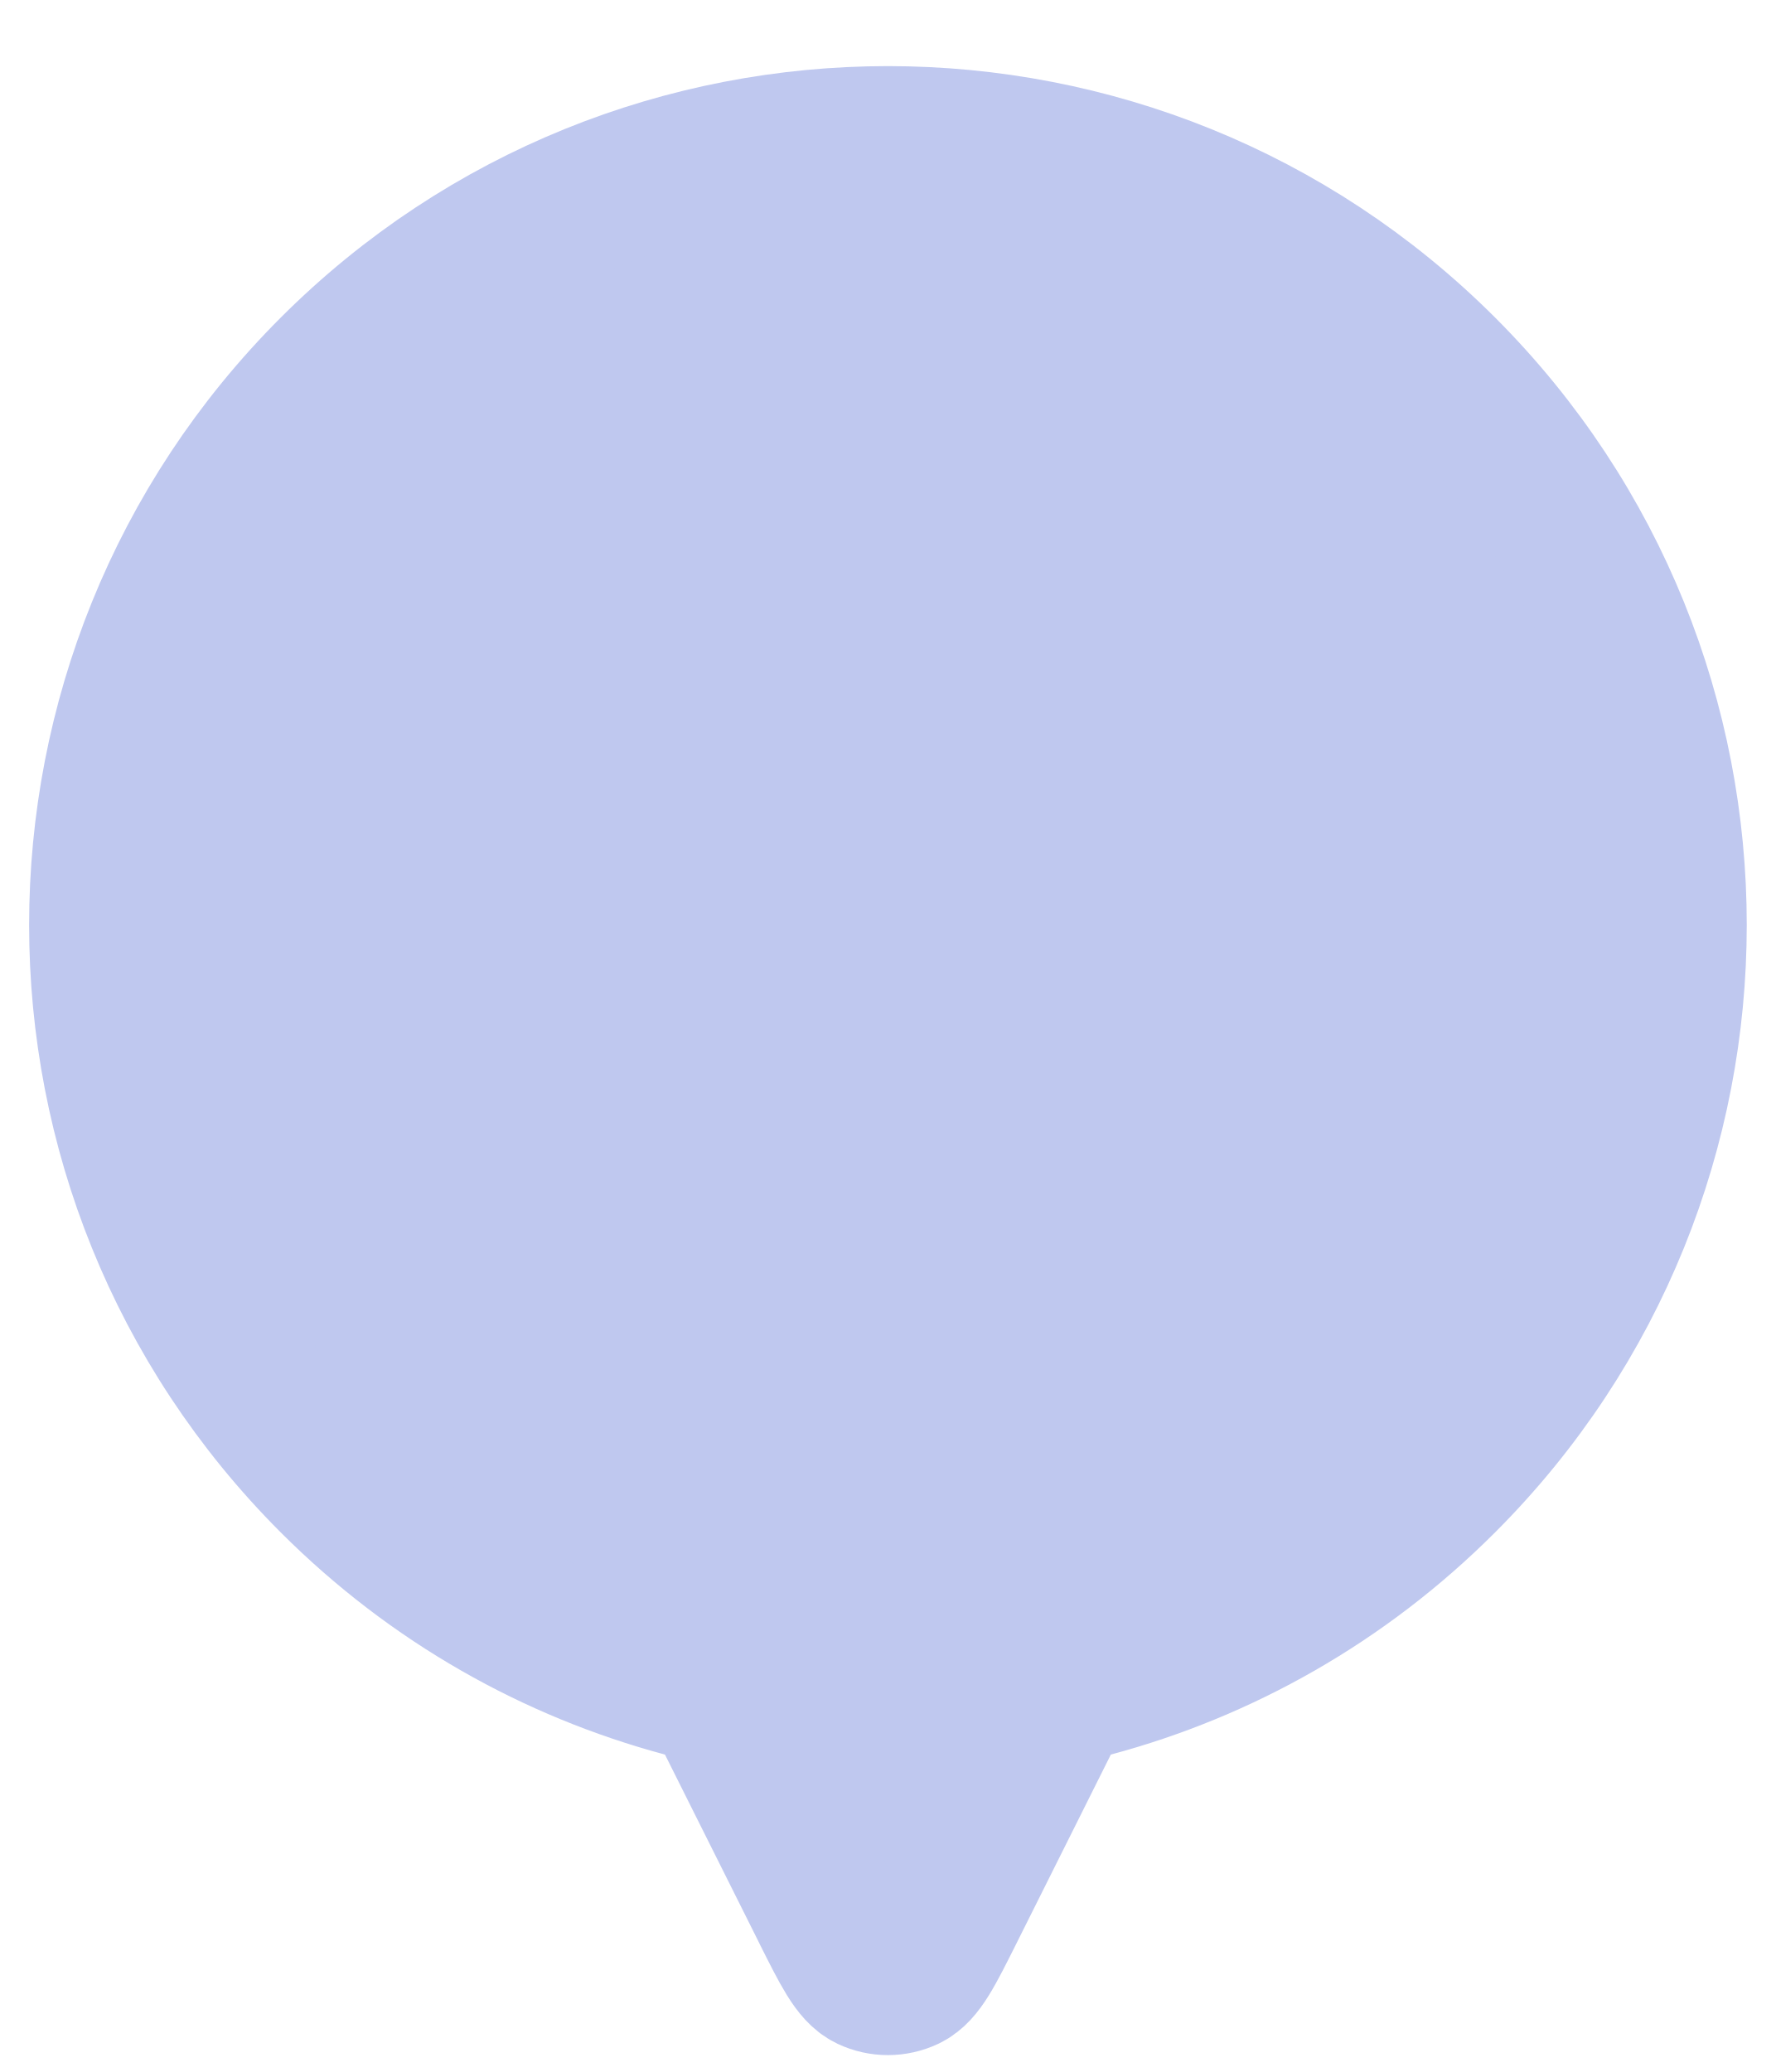
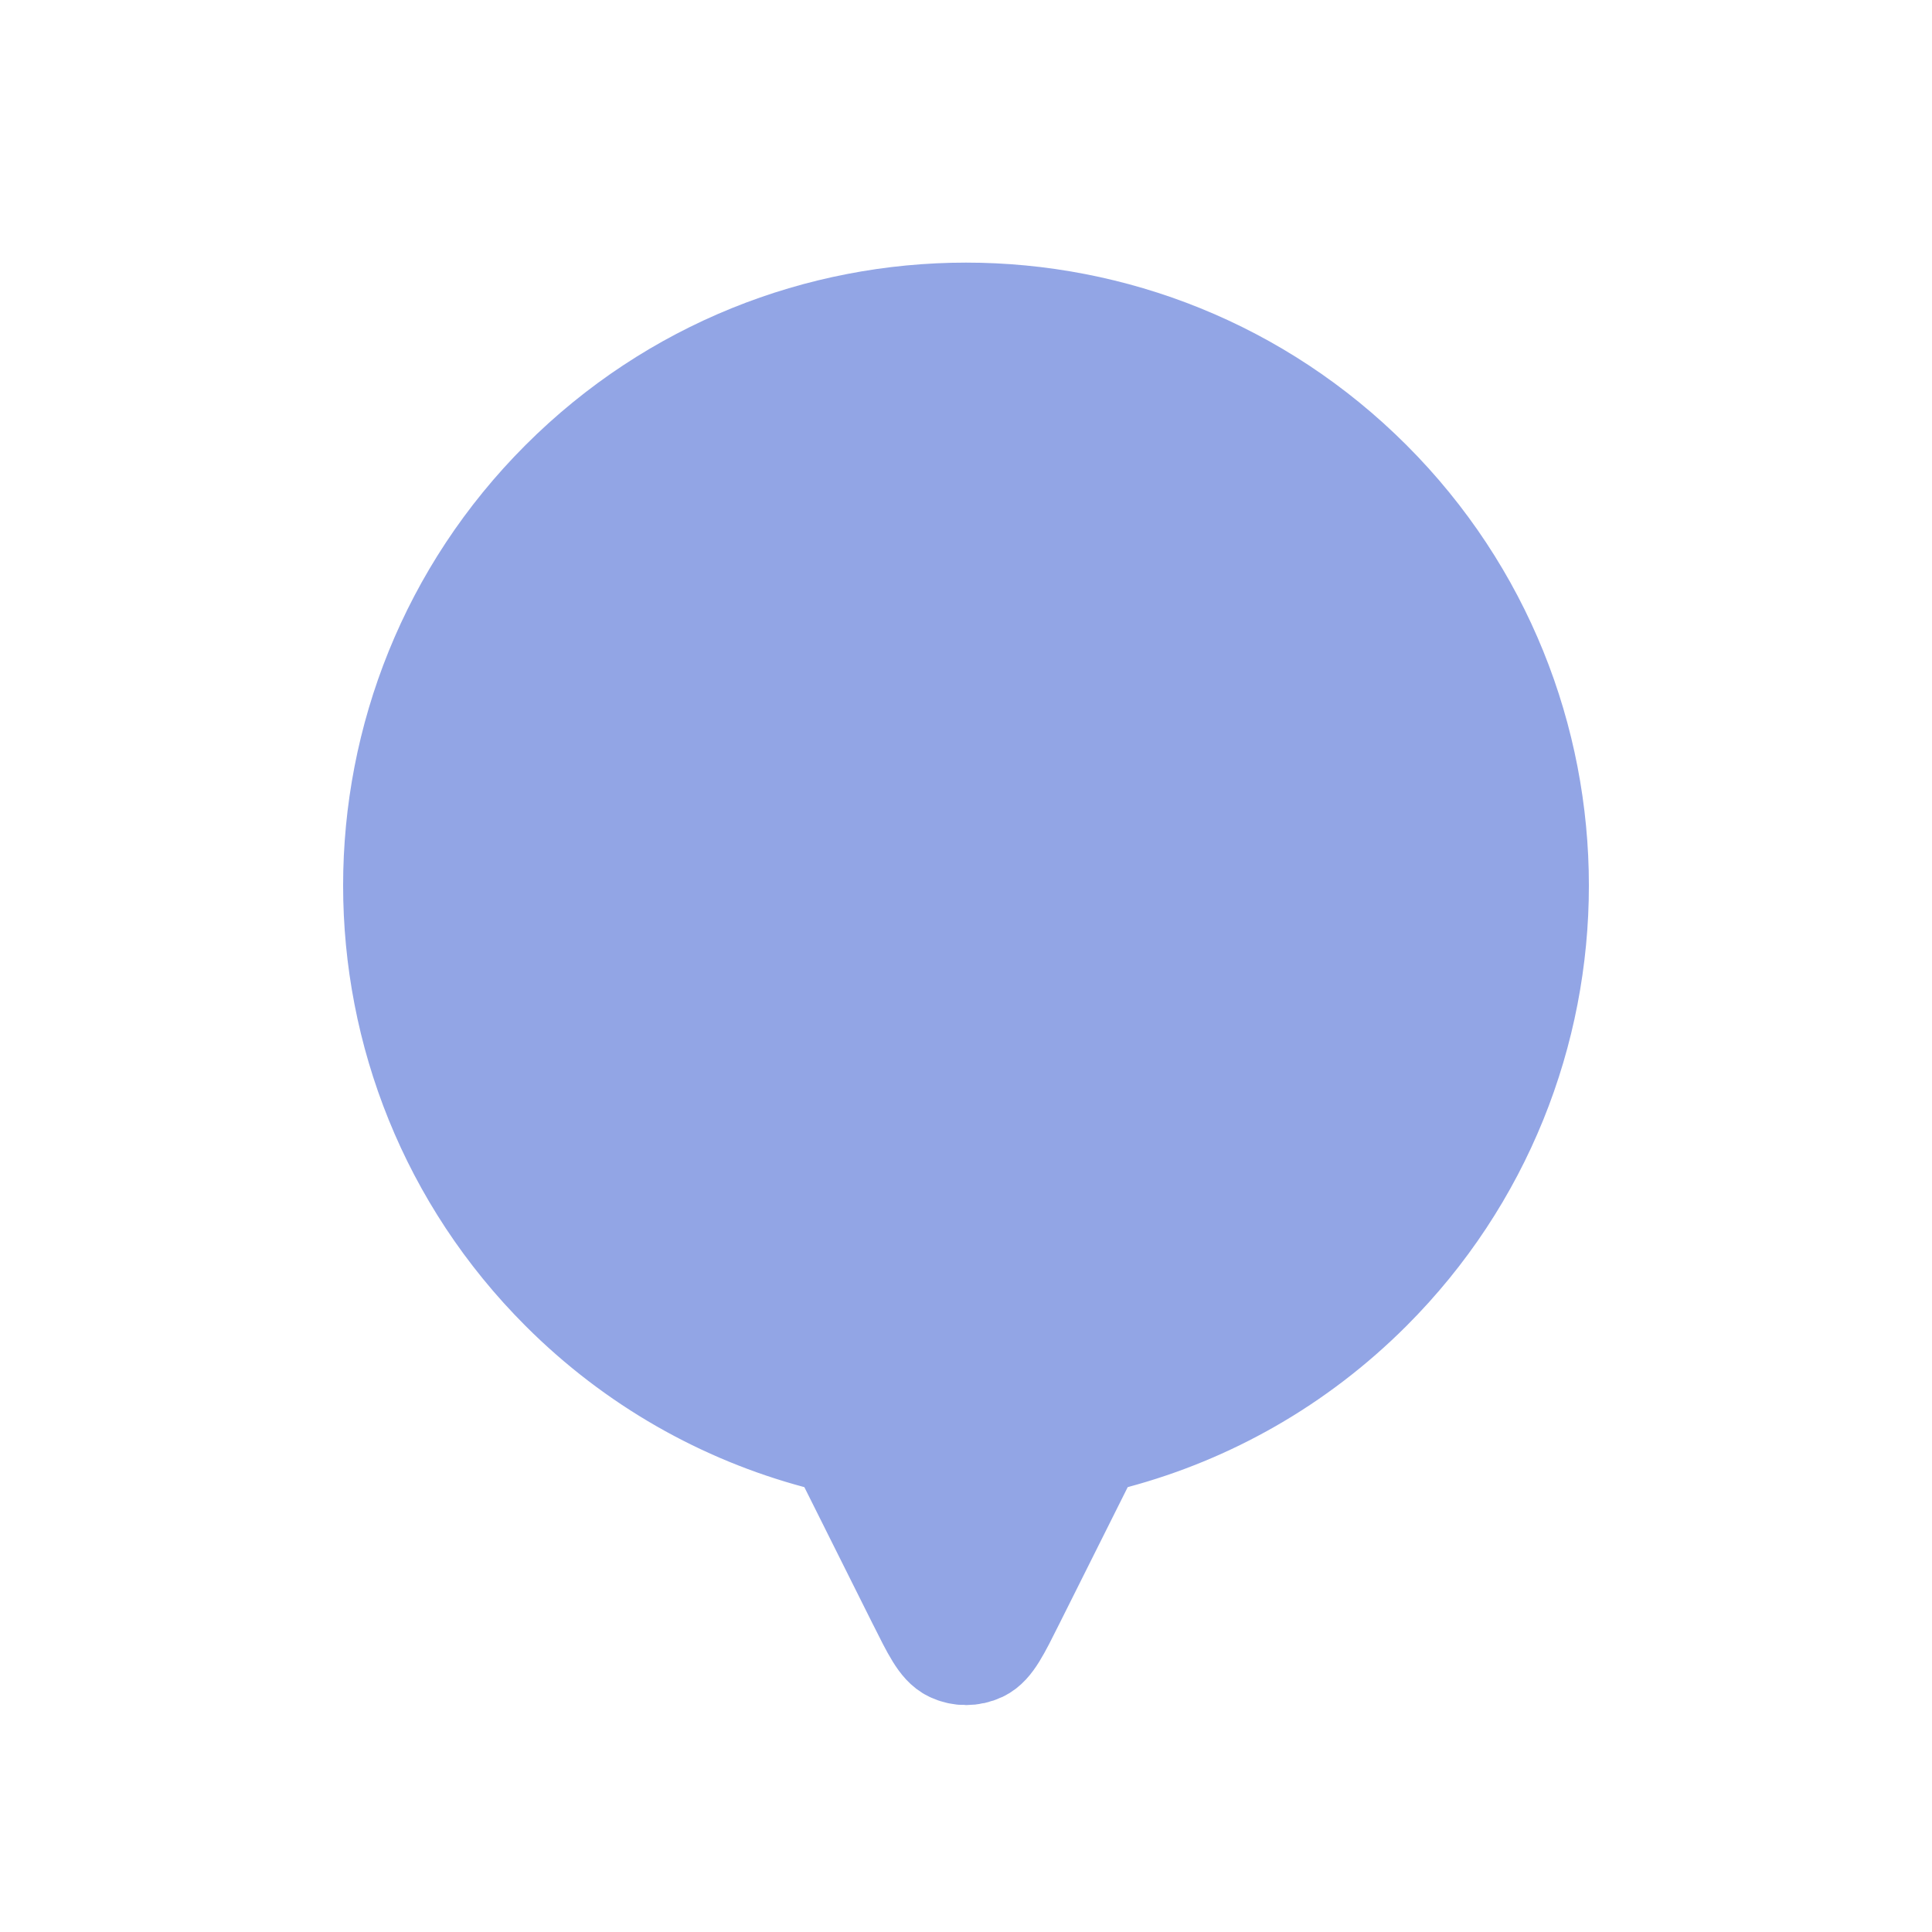
- <svg xmlns="http://www.w3.org/2000/svg" width="24" height="28" viewBox="0 0 24 28" fill="none">
-   <path d="M14.759 22.743C16.496 22.277 18.137 21.363 19.499 20C23.642 15.858 23.642 9.142 19.5 5C15.358 0.858 8.642 0.858 4.5 5C0.358 9.142 0.358 15.858 4.5 20C5.862 21.363 7.504 22.277 9.24 22.743L9.247 22.745C9.414 22.79 9.498 22.812 9.562 22.849C9.623 22.883 9.67 22.922 9.716 22.975C9.765 23.032 9.802 23.104 9.875 23.251L11.157 25.814L11.158 25.817C11.429 26.358 11.564 26.628 11.747 26.715C11.907 26.791 12.093 26.79 12.253 26.715C12.436 26.628 12.57 26.359 12.84 25.82L12.843 25.814L14.124 23.251C14.197 23.105 14.234 23.031 14.284 22.974C14.329 22.922 14.376 22.884 14.437 22.849C14.502 22.812 14.586 22.79 14.754 22.745L14.759 22.743Z" fill="#BFC8EF" stroke="#BFC8EF" stroke-width="2" stroke-linecap="round" stroke-linejoin="round" />
+ <svg xmlns="http://www.w3.org/2000/svg" width="36" height="36" viewBox="0 0 36 36" fill="none">
+   <path d="M20.76 26.743C22.496 26.277 24.137 25.363 25.5 24C29.642 19.858 29.642 13.142 25.5 9C21.358 4.858 14.643 4.858 10.5 9C6.358 13.142 6.358 19.858 10.5 24C11.863 25.363 13.504 26.277 15.24 26.743L15.247 26.745C15.414 26.79 15.498 26.812 15.563 26.849C15.624 26.883 15.67 26.922 15.716 26.975C15.765 27.032 15.803 27.104 15.876 27.251L17.157 29.814L17.159 29.817C17.429 30.358 17.564 30.628 17.748 30.715C17.907 30.791 18.094 30.79 18.253 30.715C18.436 30.628 18.571 30.359 18.84 29.82L18.843 29.814L20.125 27.251C20.198 27.105 20.235 27.031 20.284 26.974C20.33 26.922 20.377 26.884 20.438 26.849C20.502 26.812 20.587 26.79 20.755 26.745L20.76 26.743Z" fill="#92A5E5" stroke="#92A5E5" stroke-width="2" stroke-linecap="round" stroke-linejoin="round" />
</svg>
